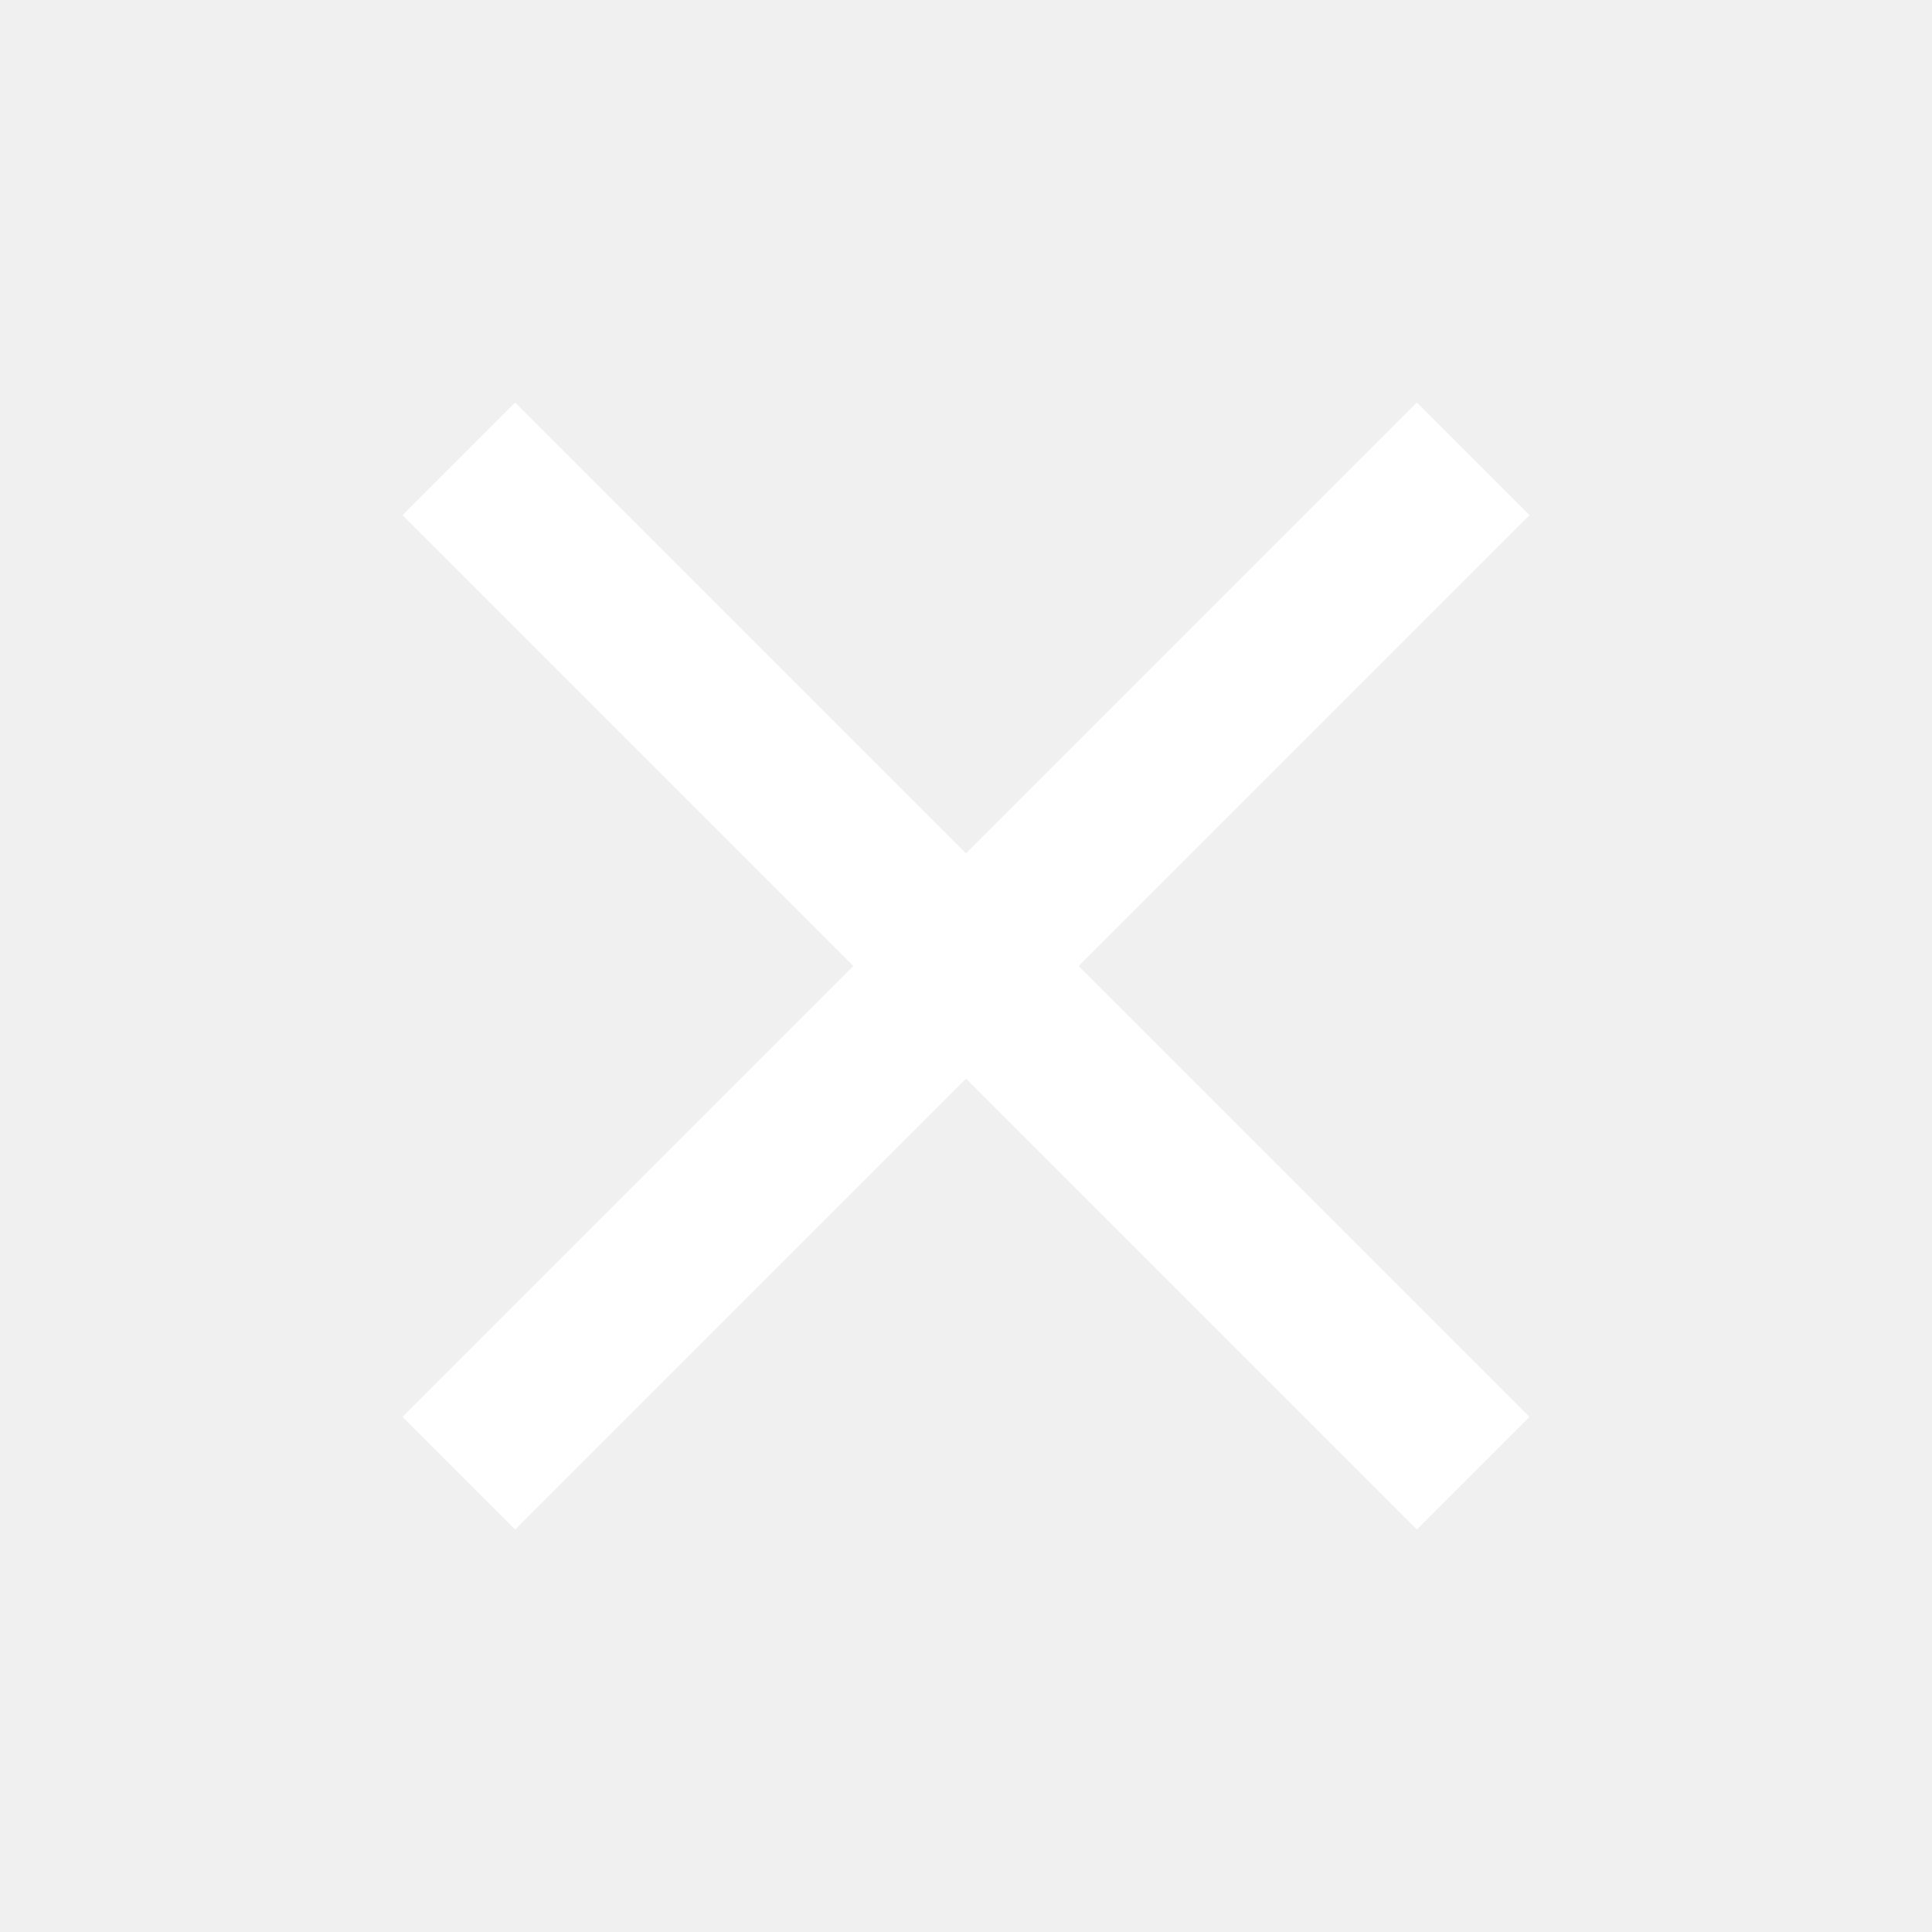
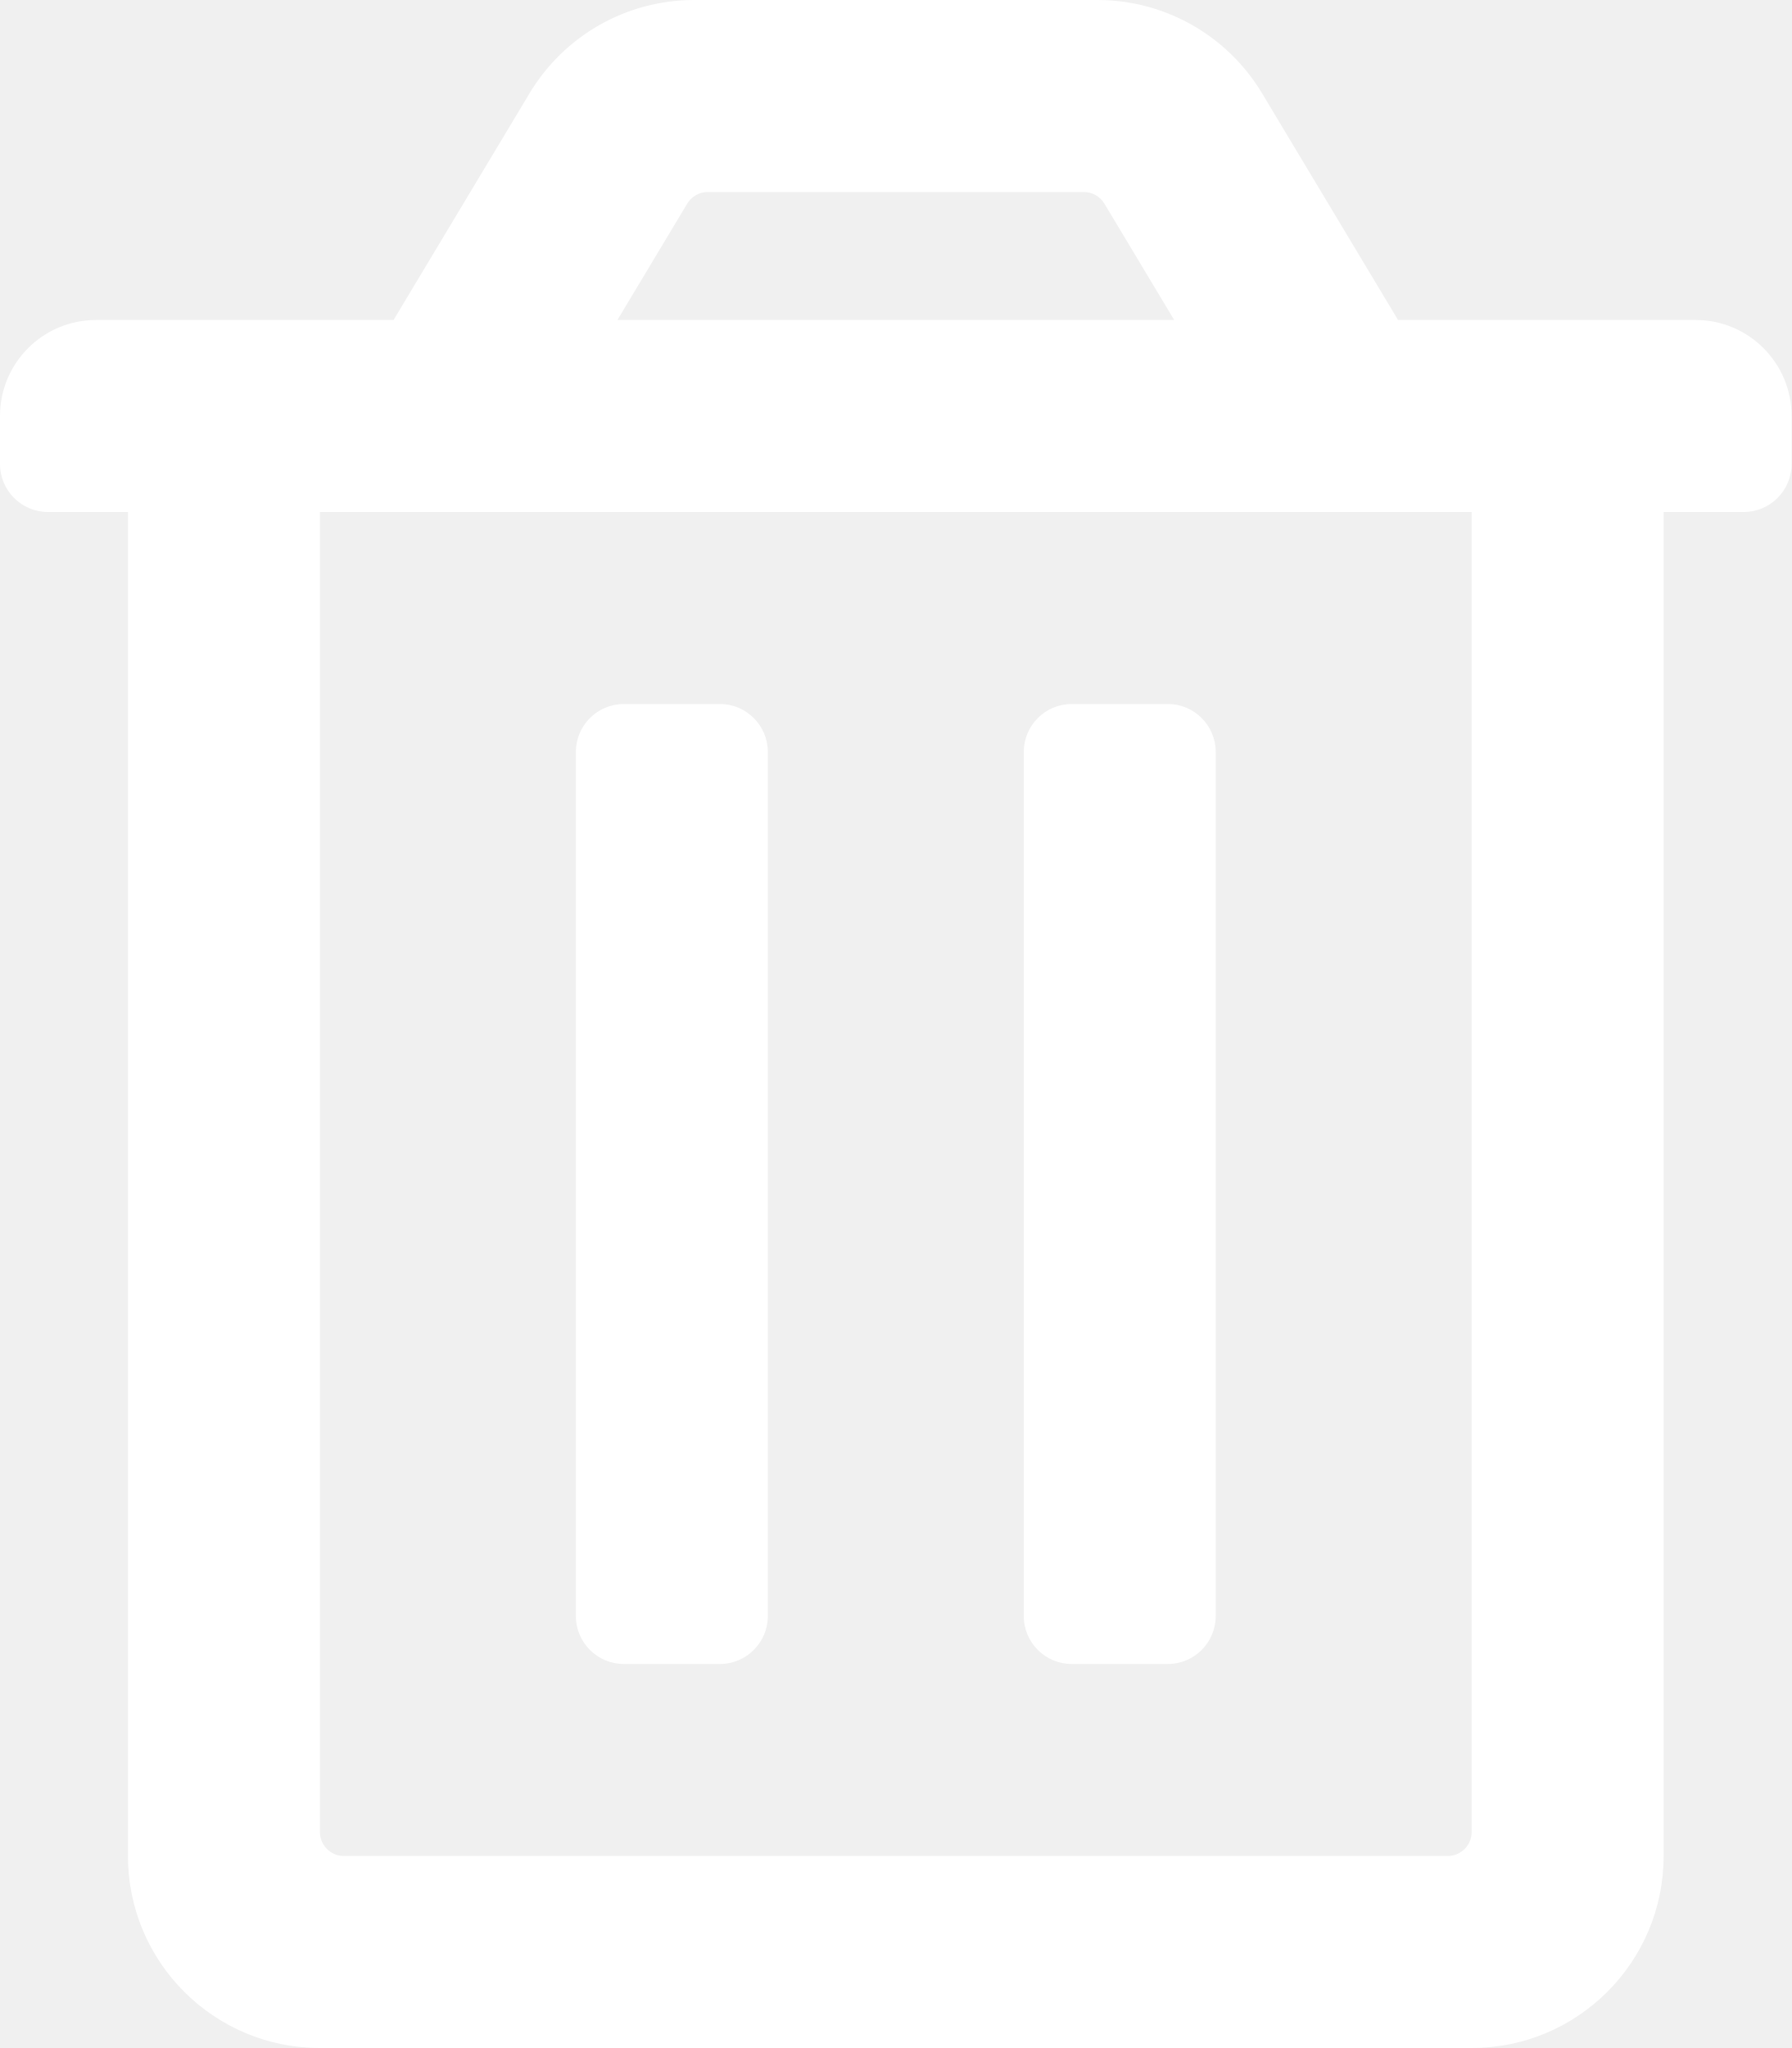
- <svg xmlns="http://www.w3.org/2000/svg" viewBox="0 0 24 24" style="pointer-events: none; display: block;" fill="white">
-   <g id="close">
-     <polygon points="19,6.4 17.6,5 12,10.6 6.4,5 5,6.4 10.6,12 5,17.6 6.4,19 12,13.4 17.6,19 19,17.6 13.4,12 " />
-   </g>
+ <svg xmlns="http://www.w3.org/2000/svg" viewBox="0 0 448 512" fill="white">
+   <path d="M192 188v216c0 6.627-5.373 12-12 12h-24c-6.627 0-12-5.373-12-12V188c0-6.627 5.373-12 12-12h24c6.627 0 12 5.373 12 12zm100-12h-24c-6.627 0-12 5.373-12 12v216c0 6.627 5.373 12 12 12h24c6.627 0 12-5.373 12-12V188c0-6.627-5.373-12-12-12zm132-96c13.255 0 24 10.745 24 24v12c0 6.627-5.373 12-12 12h-20v336c0 26.51-21.49 48-48 48H80c-26.51 0-48-21.49-48-48V128H12c-6.627 0-12-5.373-12-12v-12c0-13.255 10.745-24 24-24h74.411l34.018-56.696A48 48 0 0 1 173.589 0h100.823a48 48 0 0 1 41.16 23.304L349.589 80H424zm-269.611 0h139.223L276.16 50.913A6 6 0 0 0 271.015 48h-94.028a6 6 0 0 0-5.145 2.913L154.389 80zM368 128H80v330a6 6 0 0 0 6 6h276a6 6 0 0 0 6-6V128z" />
</svg>
